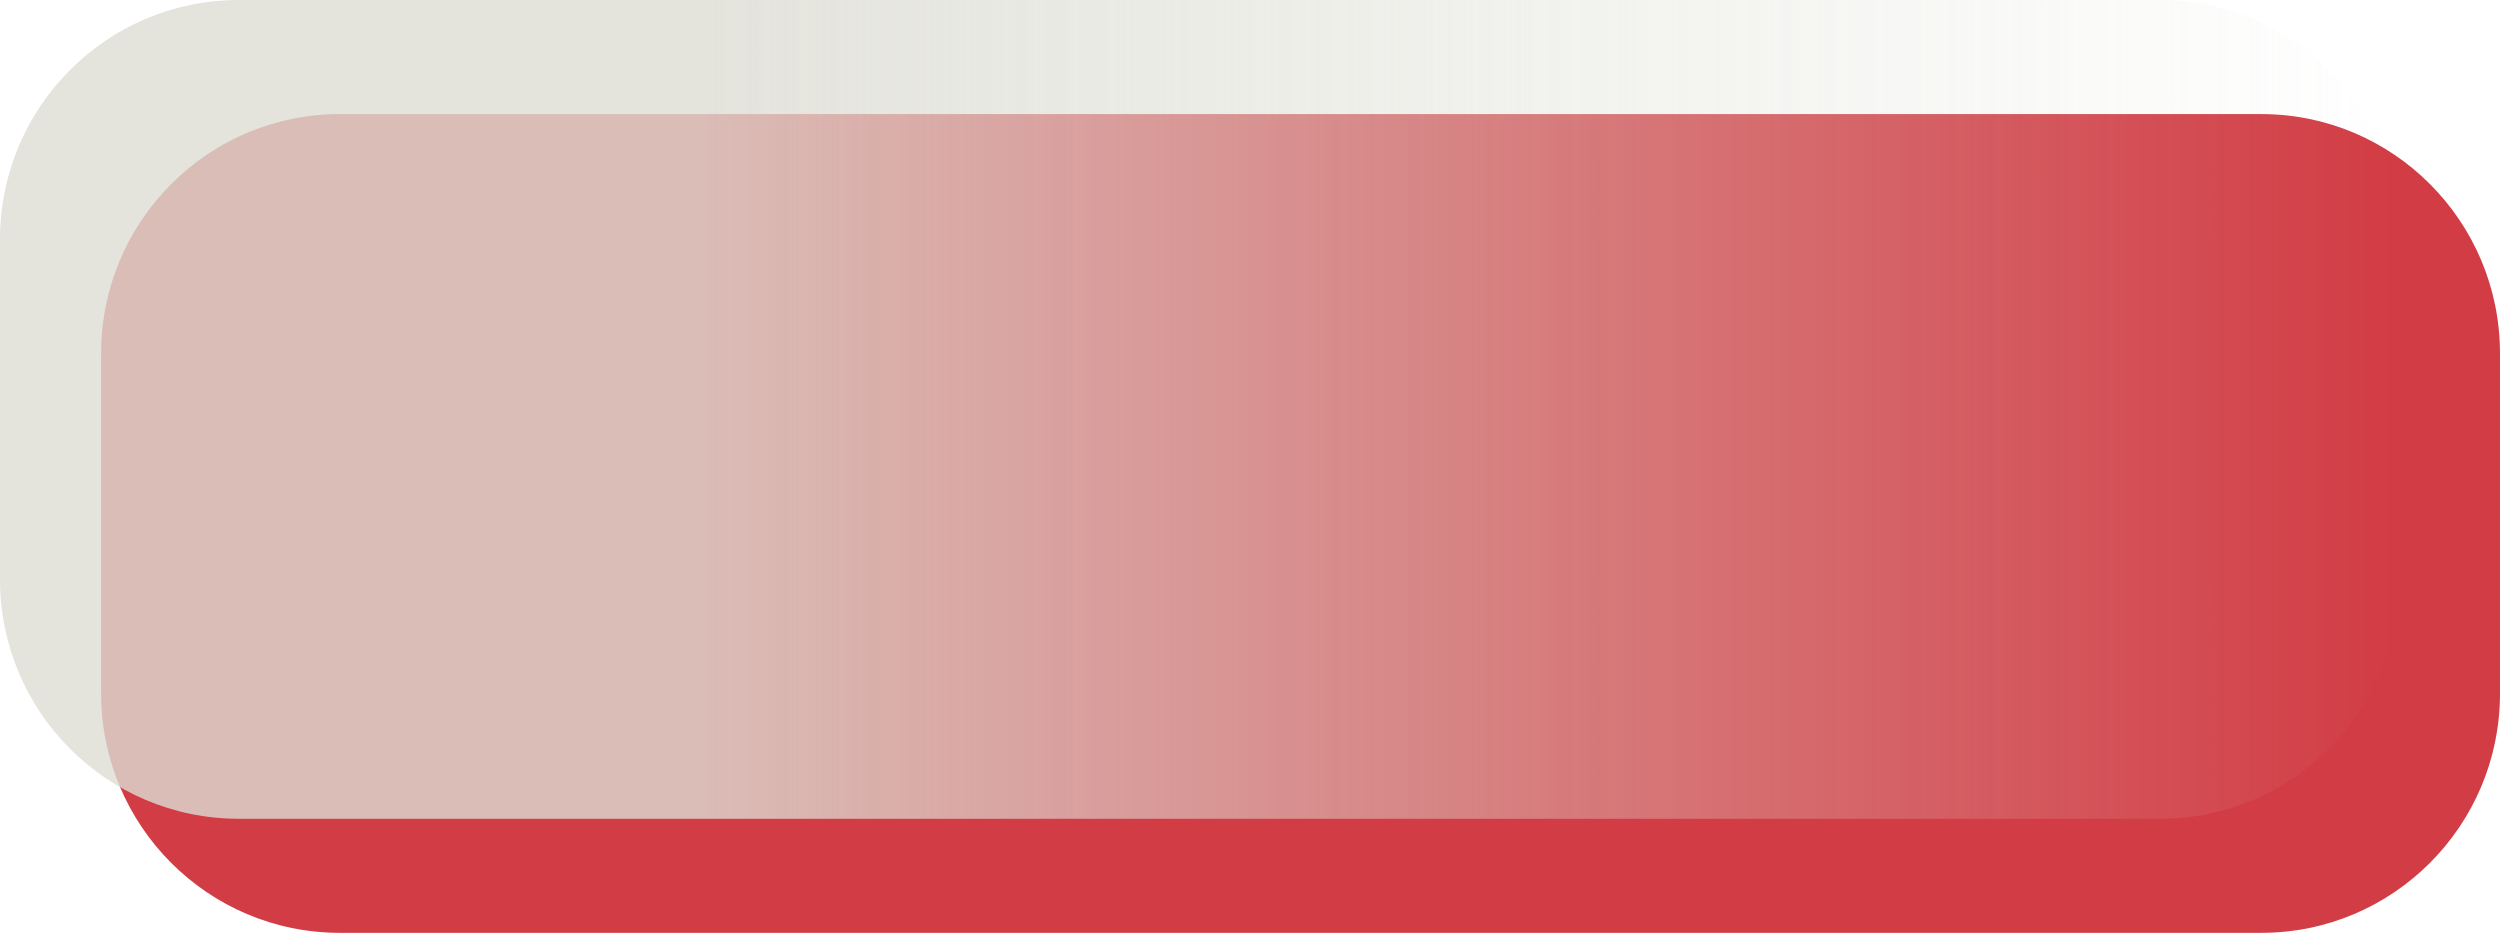
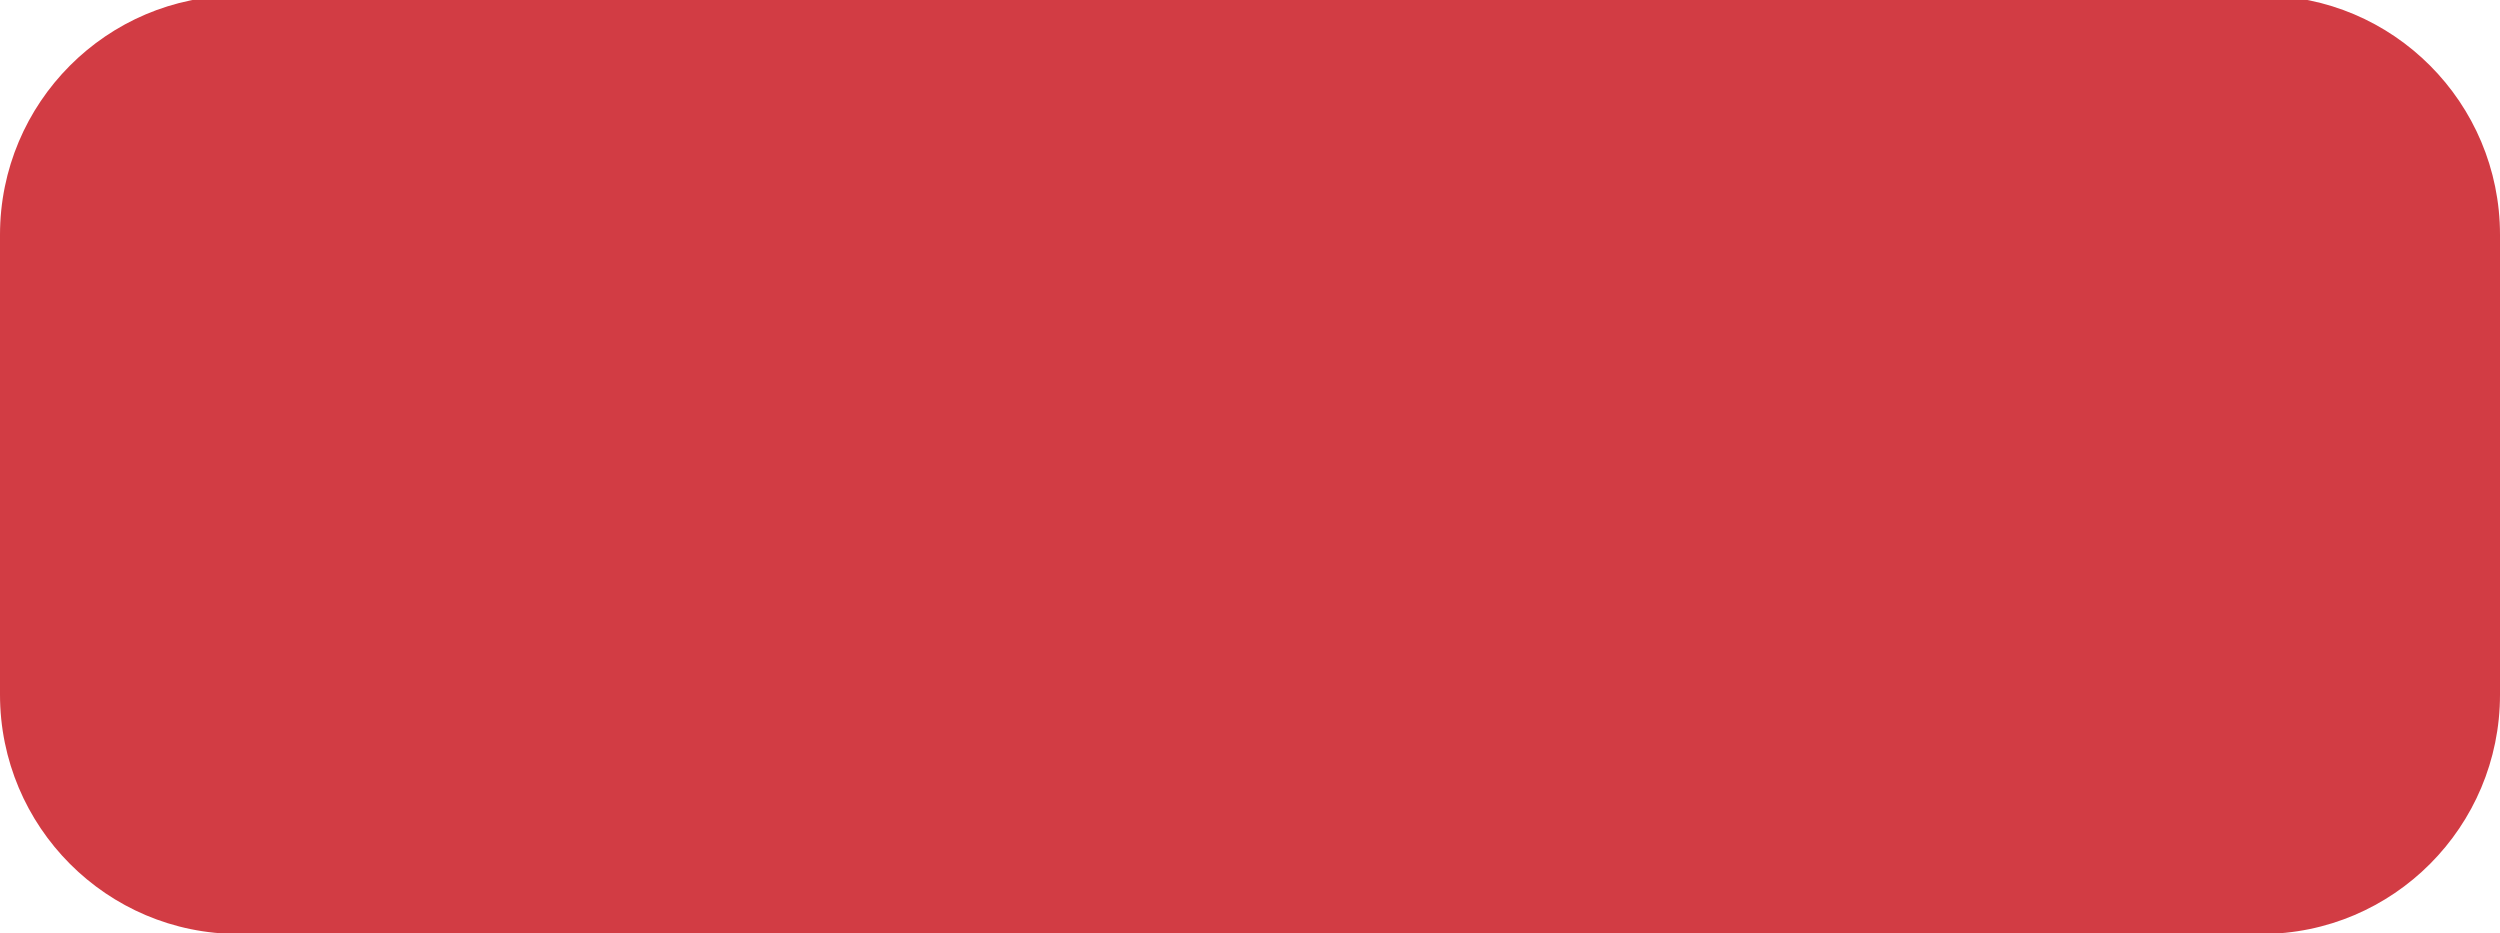
- <svg xmlns="http://www.w3.org/2000/svg" version="1.1" id="Layer_1" x="0px" y="0px" width="134px" height="50px" viewBox="237.354 0.06 134 50" enable-background="new 237.354 0.06 134 50" xml:space="preserve">
+ <svg xmlns="http://www.w3.org/2000/svg" version="1.1" id="Layer_1" x="0px" y="0px" width="134px" height="50px" viewBox="0 0 134 50" enable-background="new 0 0 134 50" xml:space="preserve">
  <g id="Layer_3">
</g>
-   <g>
-     <g id="Layer_1_1_">
-       <g>
-         <path fill="#D23C44" d="M371.354,37.229c0,7.087-5.729,12.831-12.792,12.831H255.566c-7.064,0-12.793-5.744-12.793-12.831V19.005     c0-7.087,5.729-12.83,12.793-12.83h102.995c7.064,0,12.792,5.743,12.792,12.83V37.229z" />
-         <linearGradient id="SVGID_1_" gradientUnits="userSpaceOnUse" x1="34.853" y1="108.117" x2="163.435" y2="108.117" gradientTransform="matrix(1 0 0 -1 202.5 130.1211)">
-           <stop offset="0.29" style="stop-color:#DDDDD4" />
-           <stop offset="1" style="stop-color:#DDDDD4;stop-opacity:0" />
-         </linearGradient>
-         <path opacity="0.8" fill="url(#SVGID_1_)" enable-background="new    " d="M365.935,31.116c0,7.086-5.729,12.83-12.792,12.83     H250.146c-7.064,0-12.793-5.744-12.793-12.83V12.89c0-7.086,5.729-12.83,12.793-12.83h102.994c7.065,0,12.793,5.744,12.793,12.83     L365.935,31.116L365.935,31.116z" />
-       </g>
-     </g>
-     <g id="Layer_2" display="none">
- 	</g>
-   </g>
+   <path fill="#D23C44" d="M134,37.229c0,7.088-5.729,12.832-12.791,12.832H12.793C5.729,50.061,0,44.316,0,37.229V12.59  C0,5.503,5.729-0.24,12.793-0.24h108.414C128.271-0.24,134,5.503,134,12.59V37.229L134,37.229z" />
+   <g id="Layer_2" display="none">
+ </g>
</svg>
